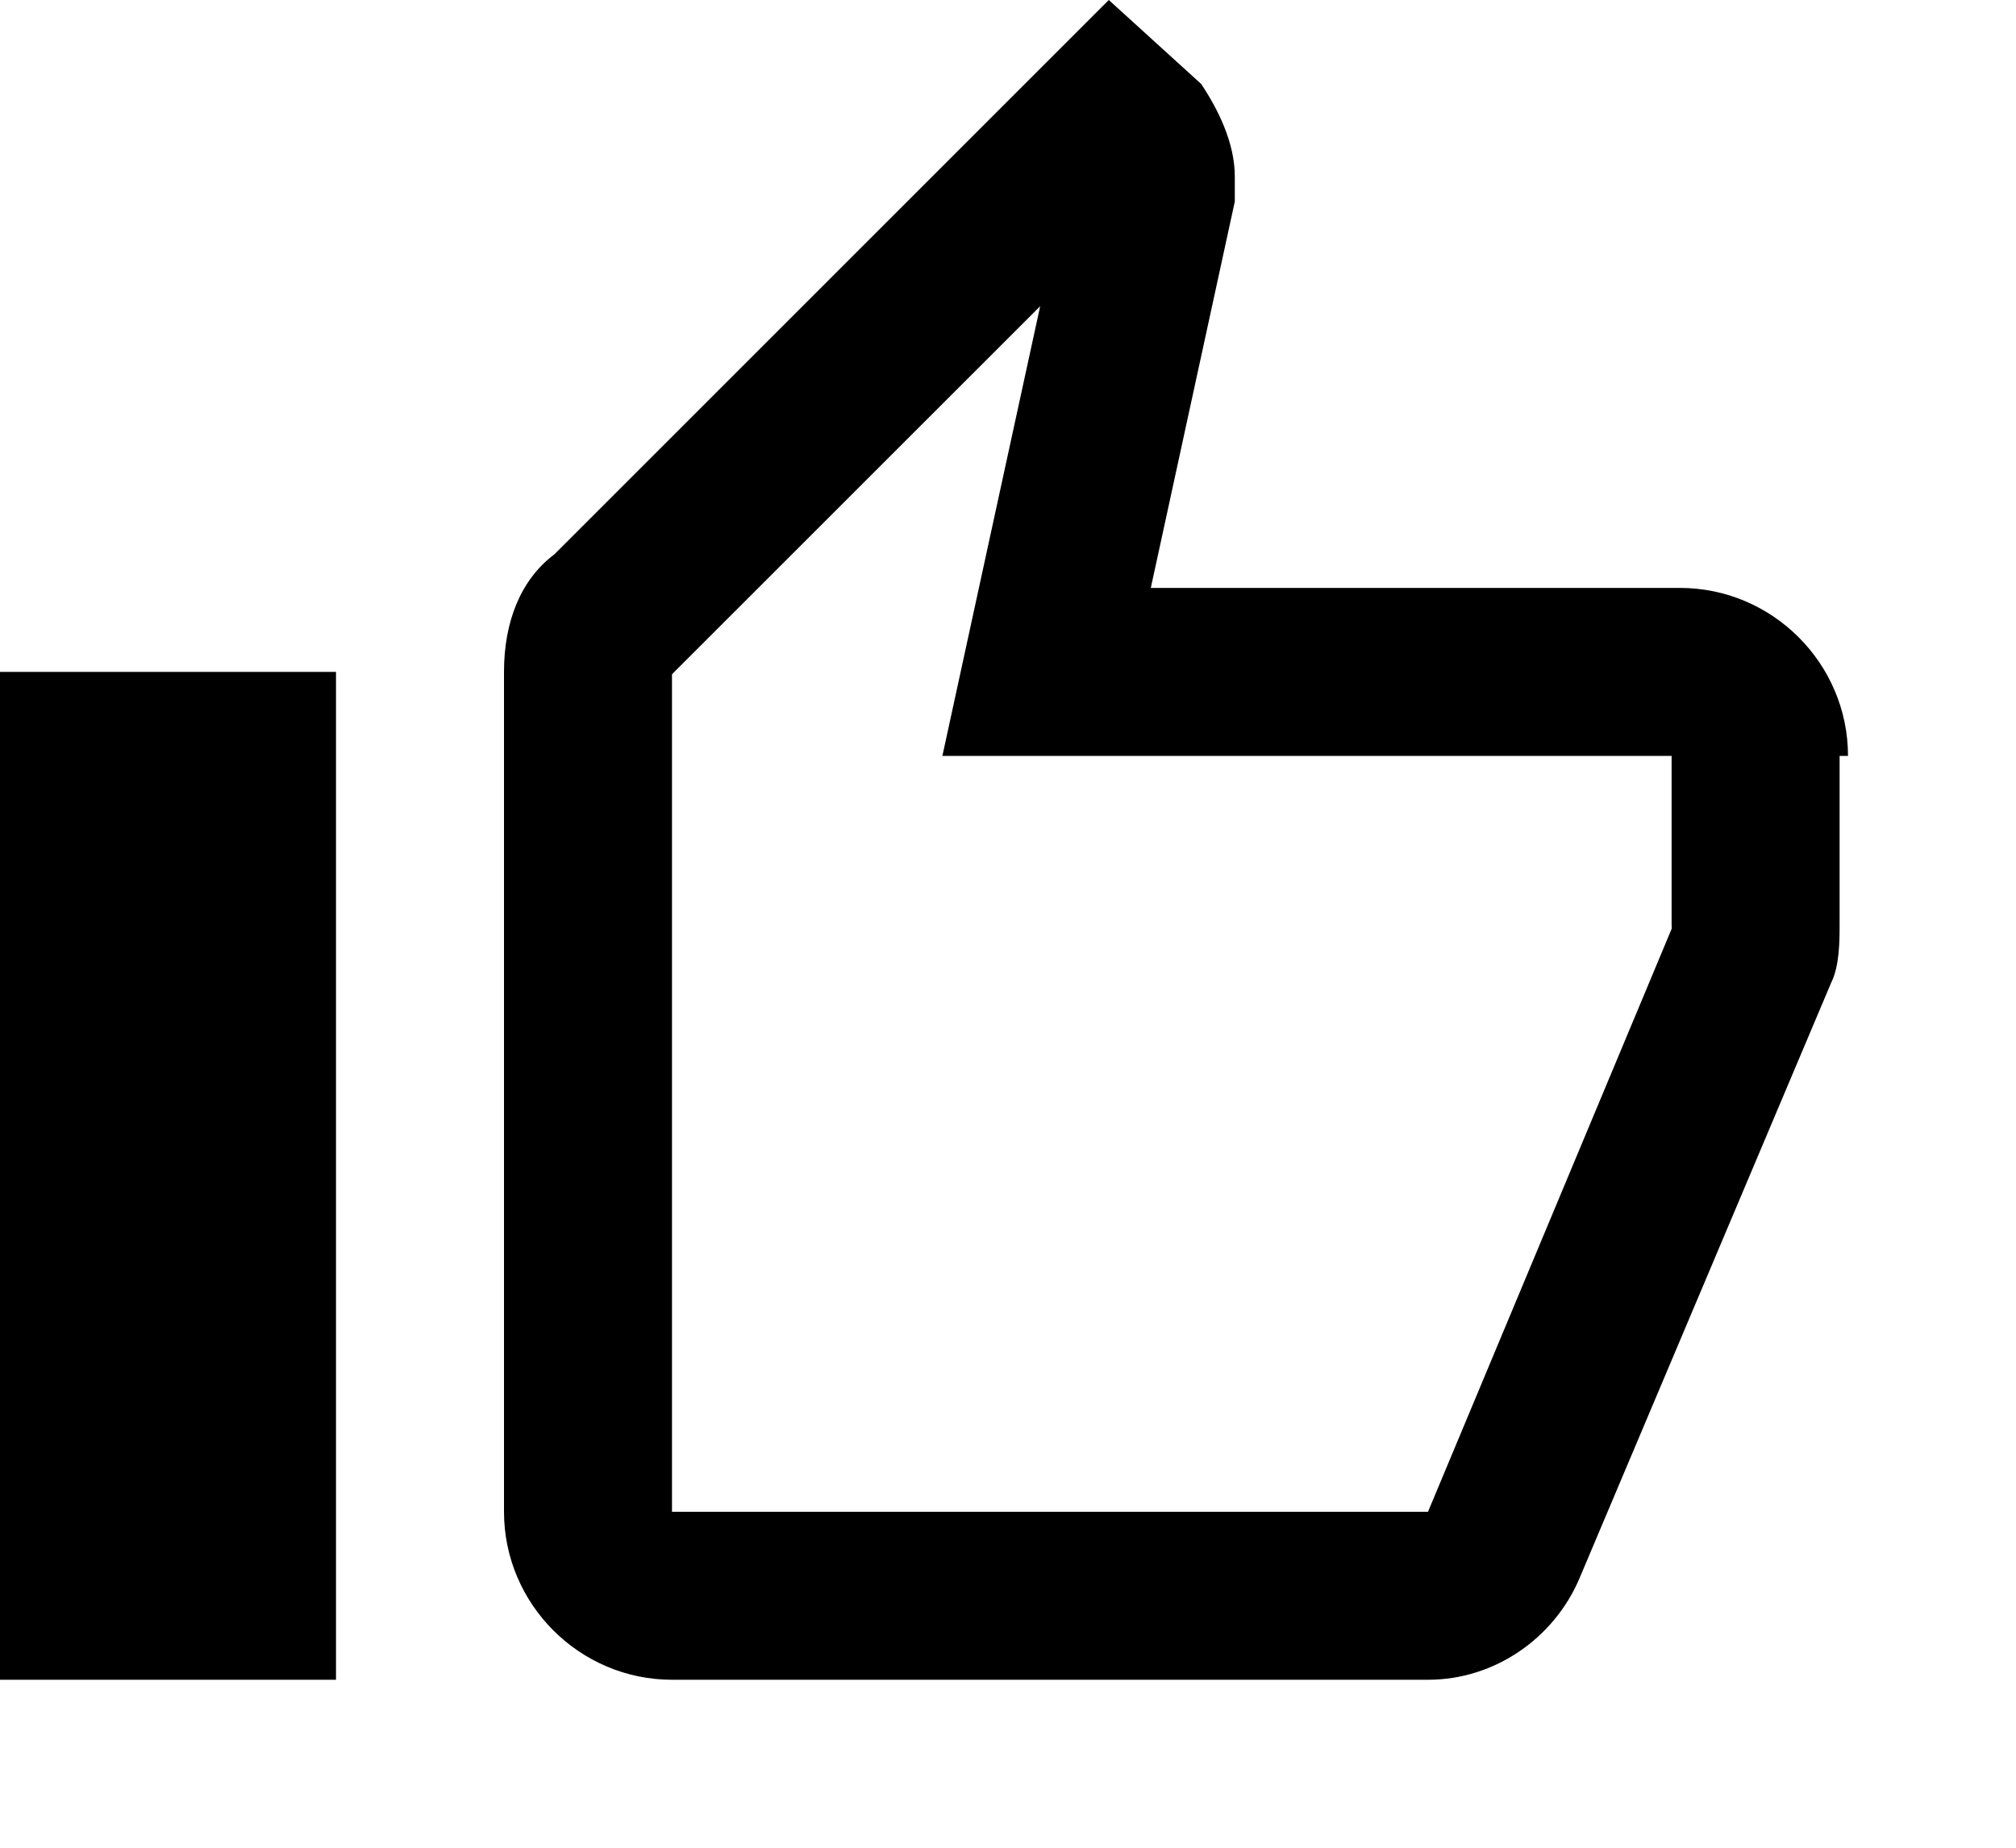
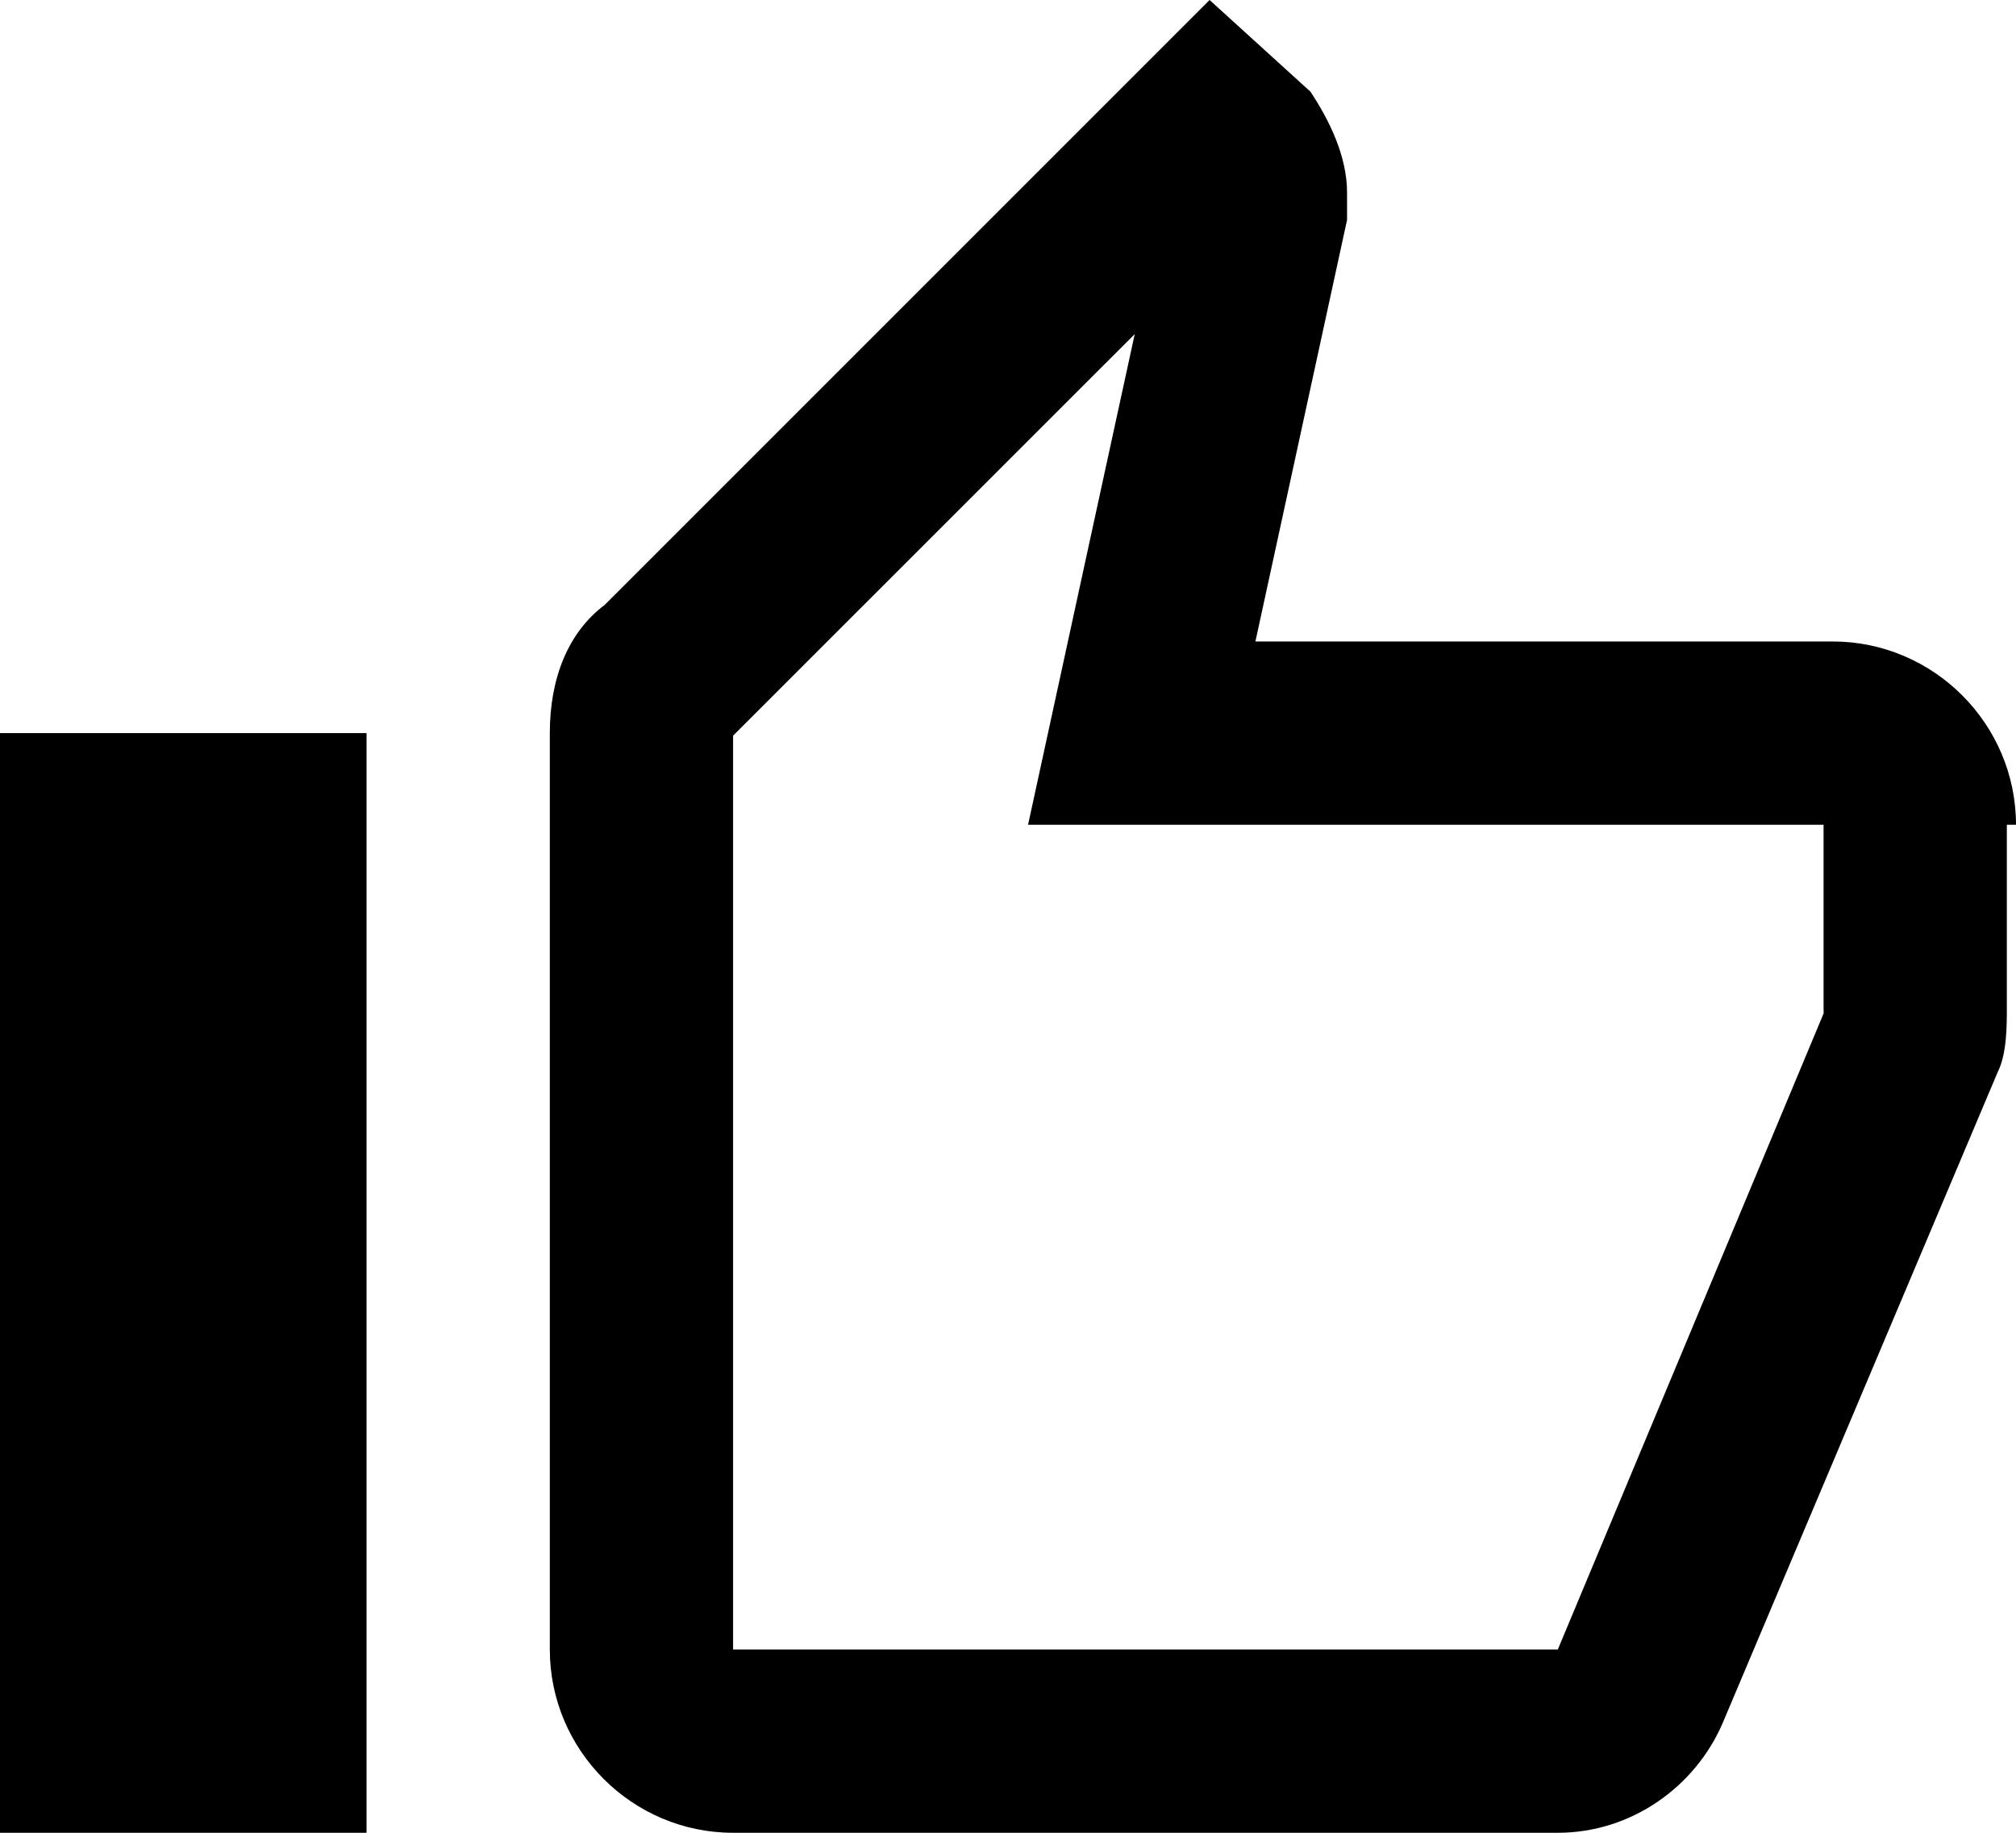
- <svg xmlns="http://www.w3.org/2000/svg" version="1.0" id="Layer_1" x="0px" y="0px" width="24px" height="22px" viewBox="0 0 24 22" enable-background="new 0 0 22 20" xml:space="preserve">
+ <svg xmlns="http://www.w3.org/2000/svg" version="1.0" id="Layer_1" x="0px" y="0px" width="22px" height="20px" viewBox="0 0 22 20" enable-background="new 0 0 22 20" xml:space="preserve">
  <g id="Page-1">
    <g id="Core" transform="translate(-295, -464)">
      <g id="thumb-up" transform="translate(295, 464)">
        <path id="Shape" d="M12.383,3.646l-0.637,2.929L11.219,9H13.7h6.2v2c0,0.018,0,0.037,0.001,0.058L17,18H8V8.029 l0.014-0.015L12.383,3.646 M2,10v8V10 M13.2,0L6.6,6.6C6.2,6.9,6,7.4,6,8v10c0,1.1,0.9,2,2,2h9c0.8,0,1.5-0.5,1.8-1.2l3-7.1 C21.9,11.5,21.9,11.2,21.9,11V9H22c0-1.1-0.9-2-2-2h-6.3l1-4.6V2.1c0-0.4-0.2-0.8-0.4-1.1L13.2,0L13.2,0z M4,8H0v12h4V8L4,8z M22,9c0,0.033,0,0.044,0,0.044V9L22,9z" />
      </g>
    </g>
  </g>
</svg>
